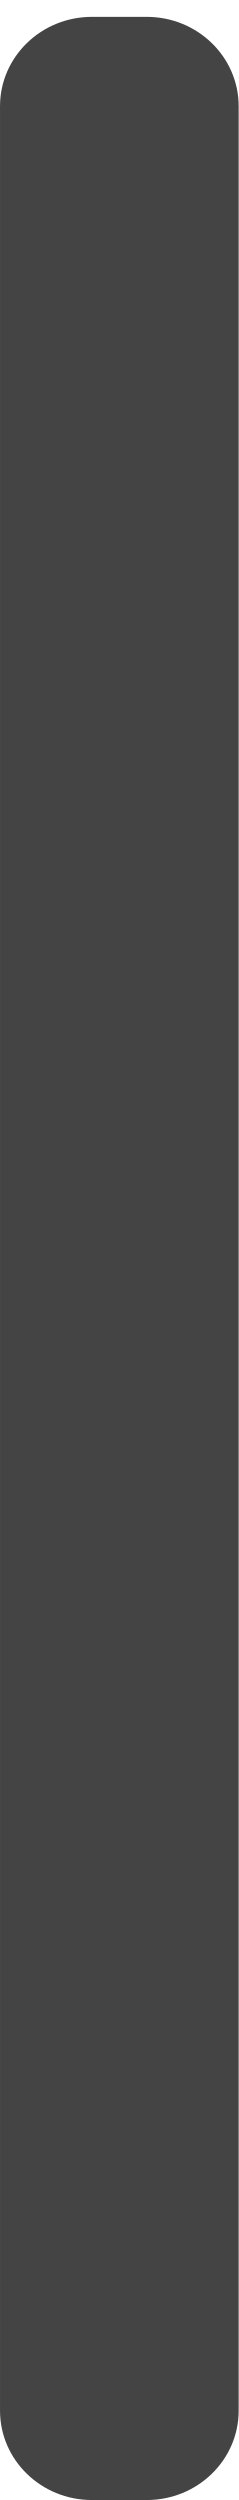
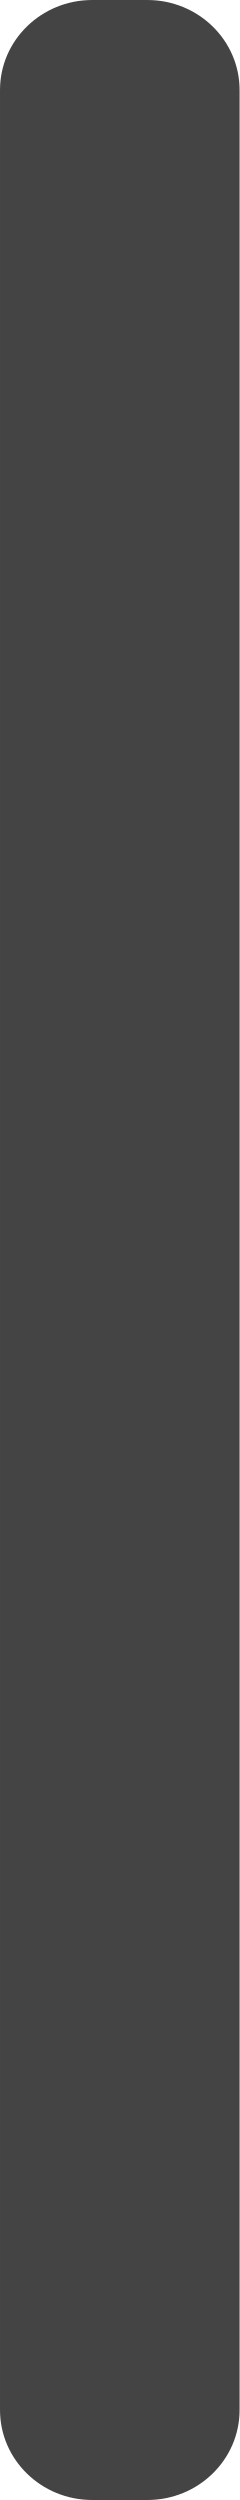
- <svg xmlns="http://www.w3.org/2000/svg" width="8.591" height="90" viewBox="0 0 2.273 23.812" version="1.1" id="svg1579">
+ <svg xmlns="http://www.w3.org/2000/svg" width="2.3mm" height="24mm" viewBox="0 0 2.3 24" version="1.1" id="svg1579">
  <defs id="defs1573" />
-   <g id="layer1" transform="translate(-157.0332,-95.04754)">
+   <g id="layer1" transform="translate(-157.0332,-94.86004)">
    <g transform="matrix(0.2566177,0,0,-0.2566177,-287.893,711.0109)" id="g1558">
-       <g transform="matrix(1,0,0,0.7327298,1737.221,2399.69)" id="g6763">
+       <g transform="matrix(1.011826,0,0,0.7435136,1737.261,2401.046)" id="g6763">
        <path id="path6765" style="fill:#444444;fill-opacity:1;fill-rule:nonzero;stroke:none" d="M 0,0 H 2.036 C 3.92,0 5.447,-2.028 5.447,-4.529 v -116.729 c 0,-2.502 -1.527,-4.529 -3.411,-4.529 H 0 c -1.884,0 -3.411,2.027 -3.411,4.529 V -4.529 C -3.411,-2.028 -1.884,0 0,0" />
      </g>
    </g>
  </g>
</svg>
